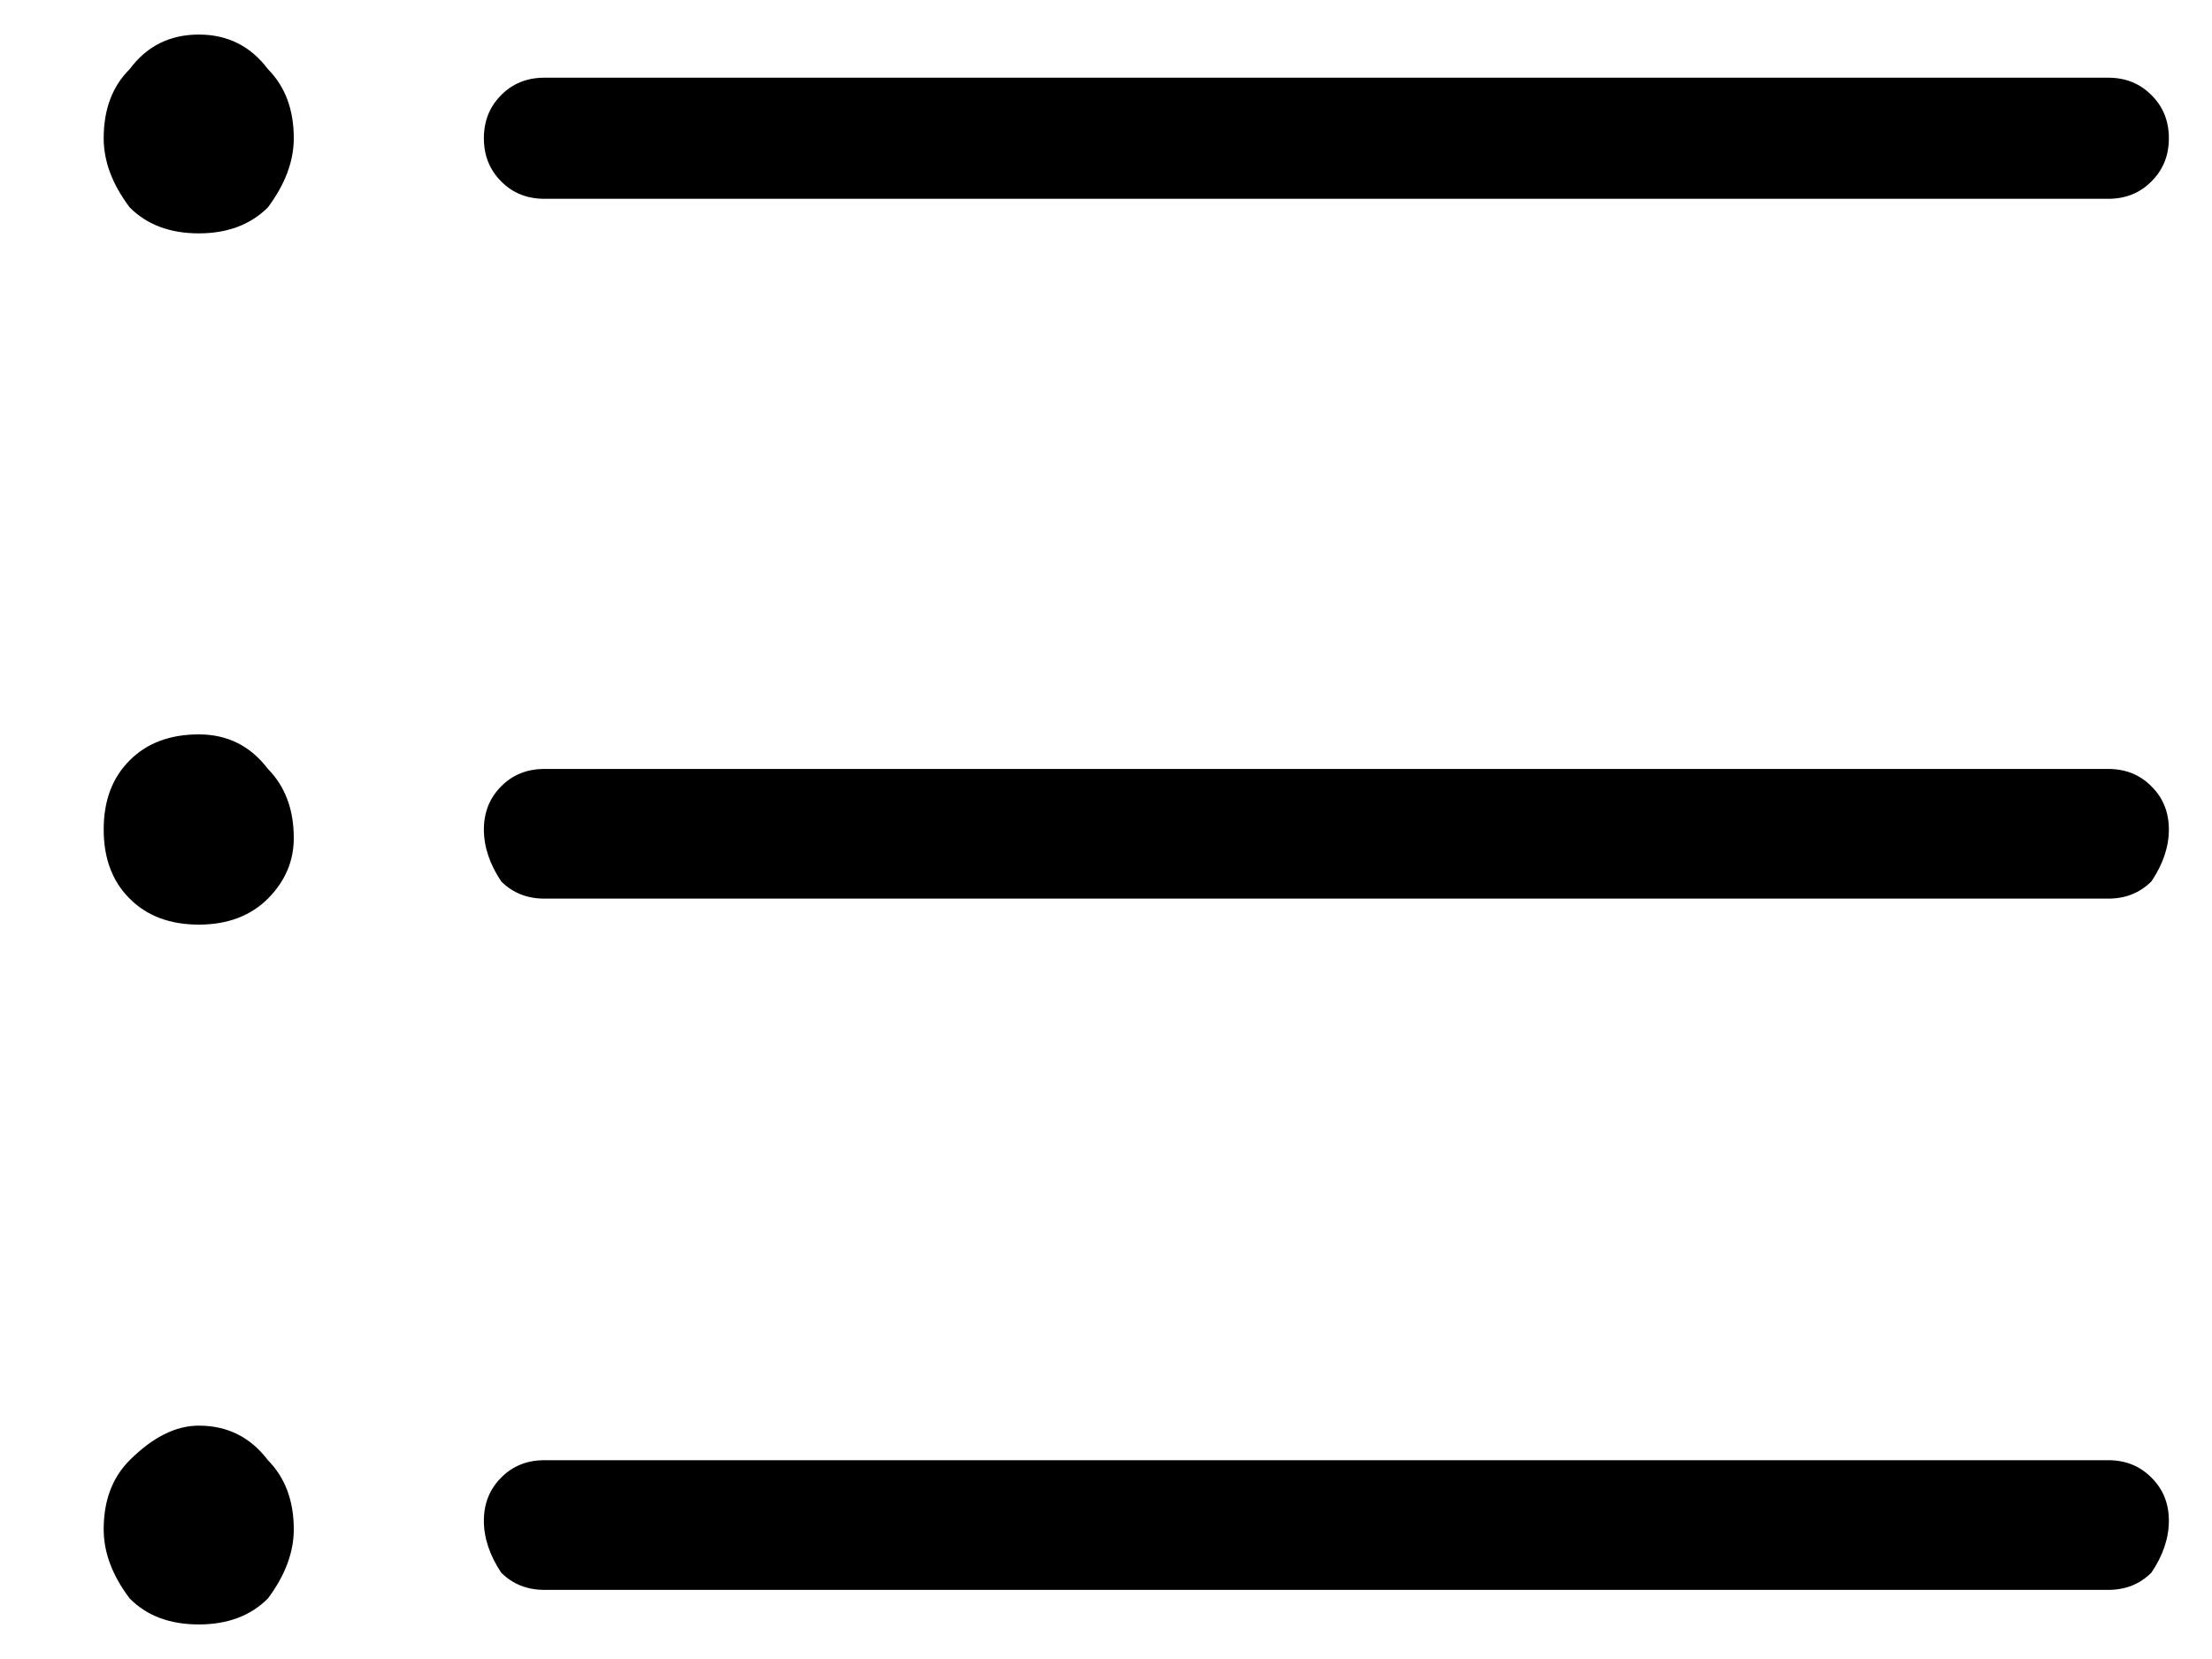
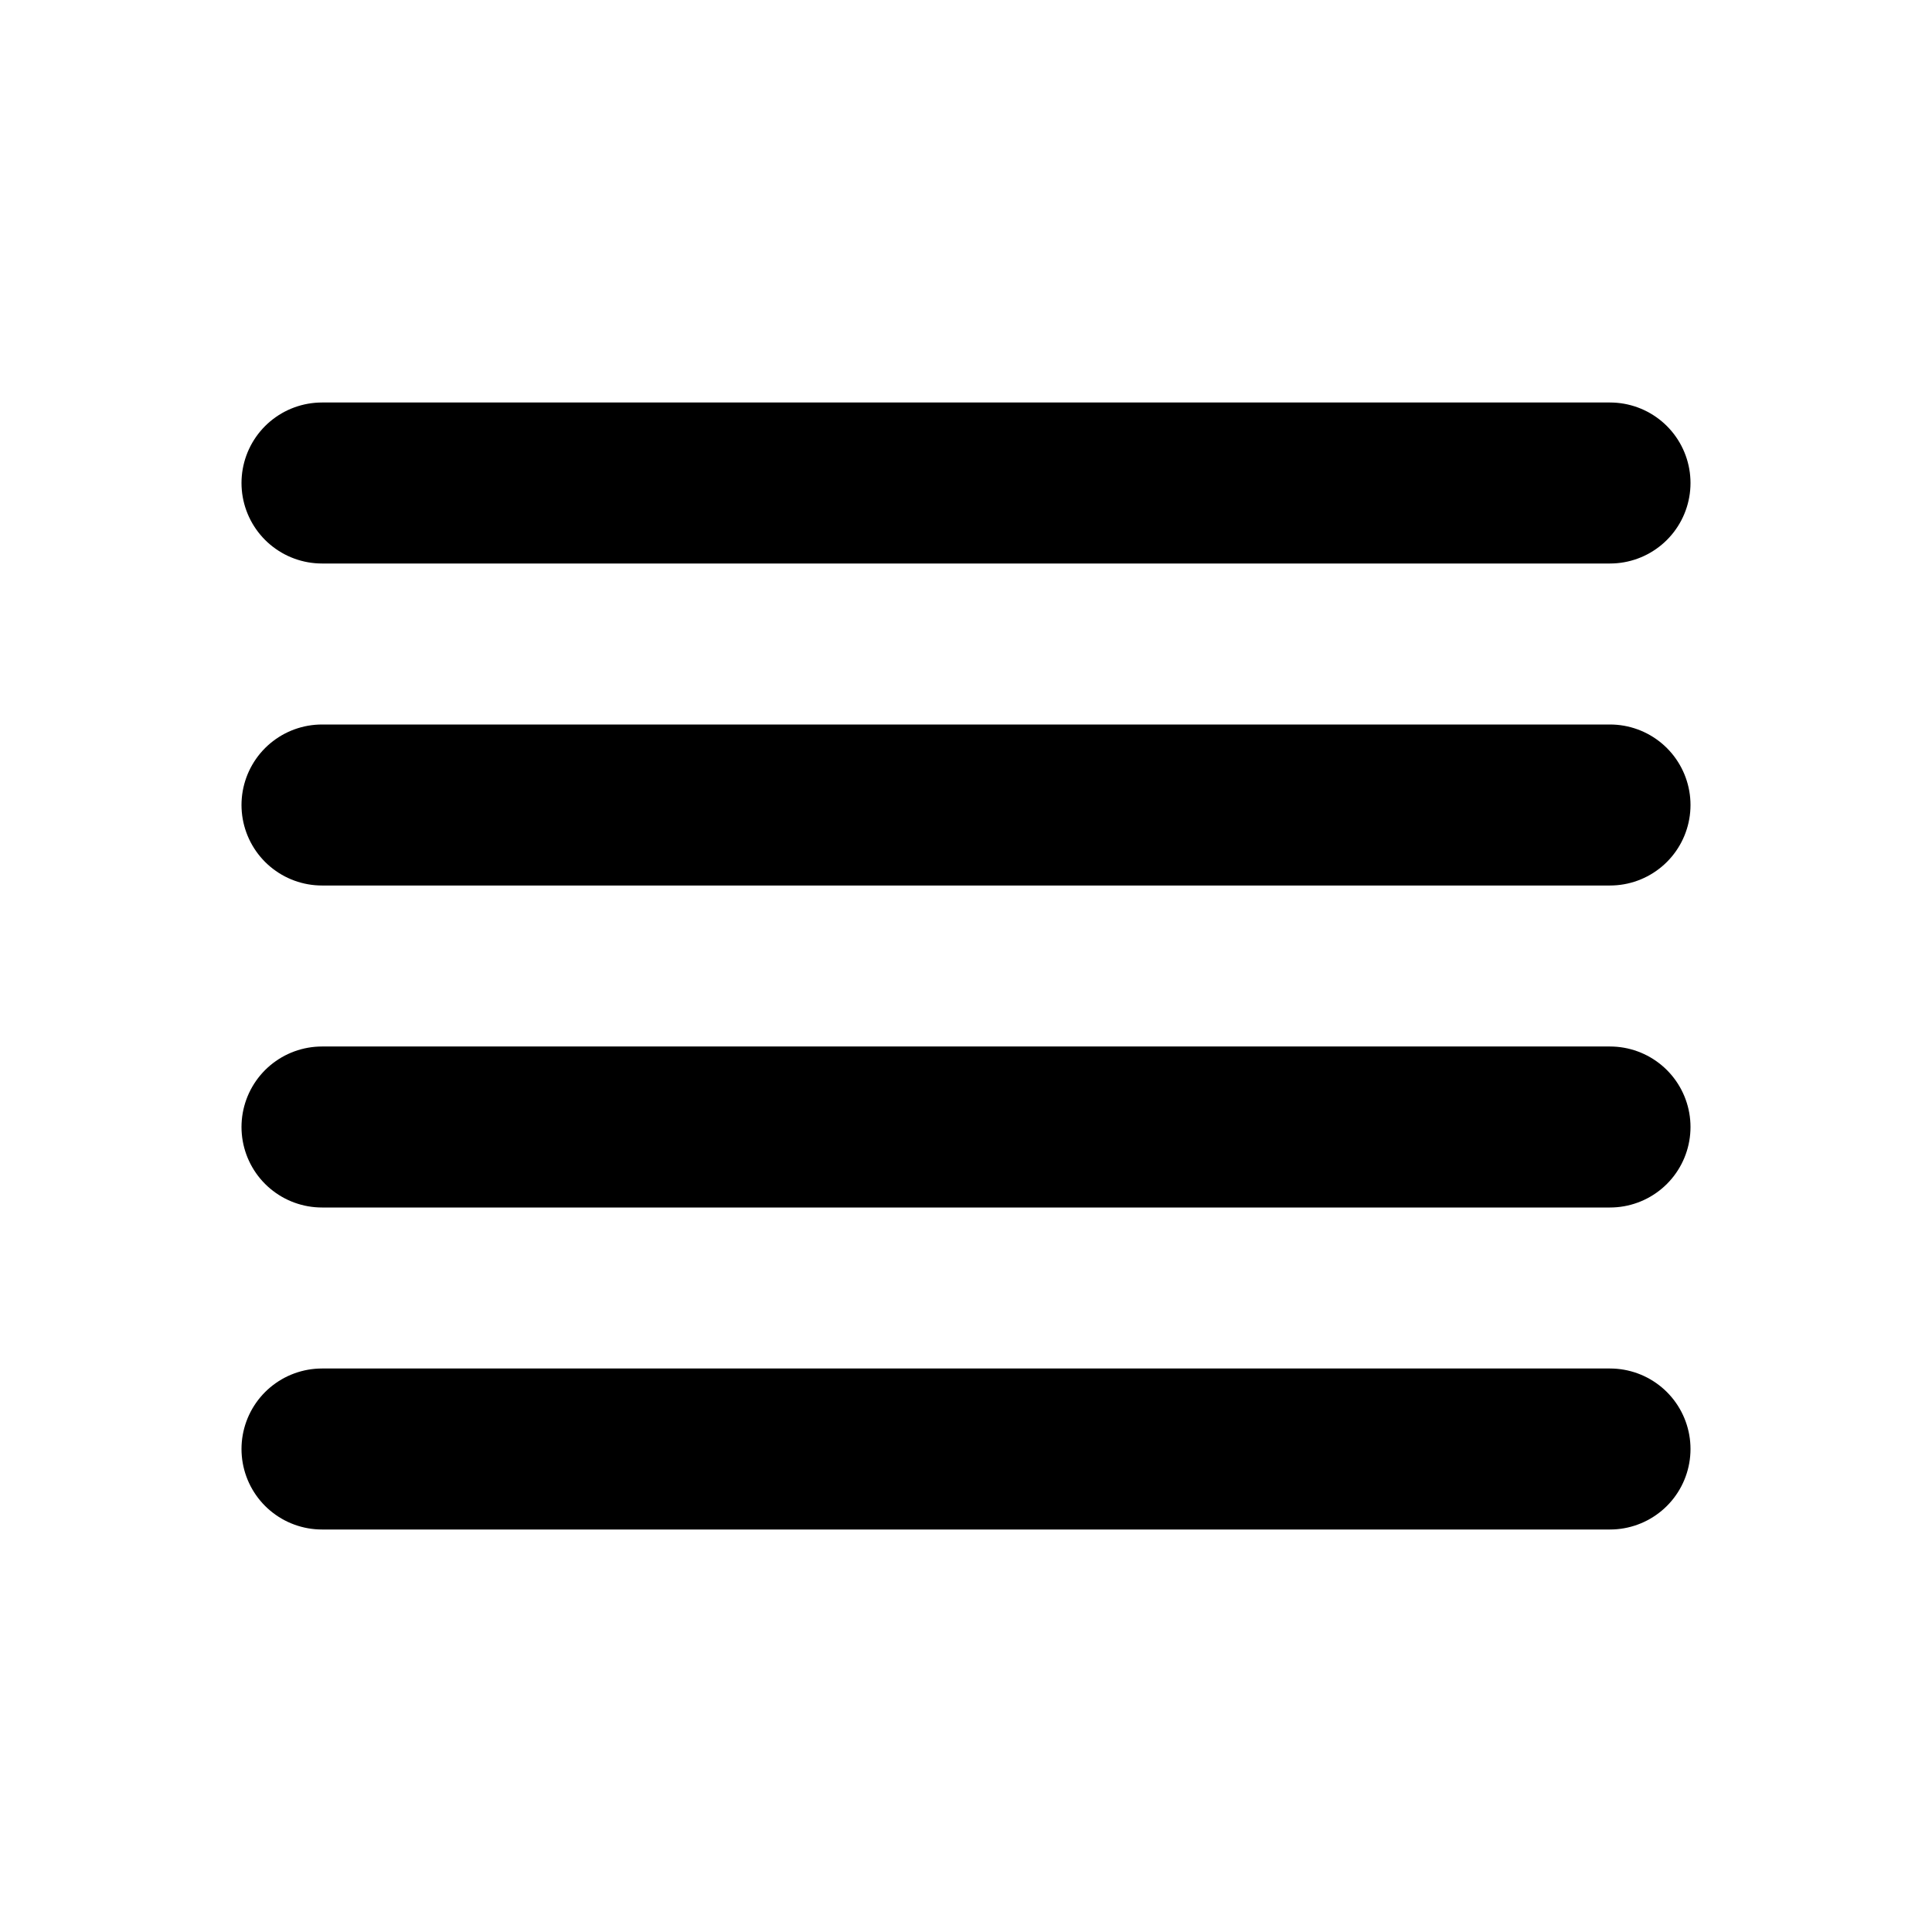
- <svg xmlns="http://www.w3.org/2000/svg" width="16" height="12" viewBox="0 0 16 12" fill="none">
-   <path d="M3.938 1.438H15.25C15.375 1.438 15.479 1.396 15.562 1.312C15.646 1.229 15.688 1.125 15.688 1C15.688 0.875 15.646 0.771 15.562 0.688C15.479 0.604 15.375 0.562 15.25 0.562H3.938C3.812 0.562 3.708 0.604 3.625 0.688C3.542 0.771 3.5 0.875 3.5 1C3.5 1.125 3.542 1.229 3.625 1.312C3.708 1.396 3.812 1.438 3.938 1.438ZM15.25 5.562H3.938C3.812 5.562 3.708 5.604 3.625 5.688C3.542 5.771 3.5 5.875 3.5 6C3.5 6.125 3.542 6.25 3.625 6.375C3.708 6.458 3.812 6.5 3.938 6.5H15.25C15.375 6.5 15.479 6.458 15.562 6.375C15.646 6.25 15.688 6.125 15.688 6C15.688 5.875 15.646 5.771 15.562 5.688C15.479 5.604 15.375 5.562 15.25 5.562ZM15.25 10.562H3.938C3.812 10.562 3.708 10.604 3.625 10.688C3.542 10.771 3.5 10.875 3.5 11C3.5 11.125 3.542 11.25 3.625 11.375C3.708 11.458 3.812 11.5 3.938 11.5H15.25C15.375 11.5 15.479 11.458 15.562 11.375C15.646 11.25 15.688 11.125 15.688 11C15.688 10.875 15.646 10.771 15.562 10.688C15.479 10.604 15.375 10.562 15.25 10.562ZM1.438 0.25C1.229 0.25 1.062 0.333 0.938 0.5C0.812 0.625 0.75 0.792 0.75 1C0.75 1.167 0.812 1.333 0.938 1.5C1.062 1.625 1.229 1.688 1.438 1.688C1.646 1.688 1.812 1.625 1.938 1.5C2.062 1.333 2.125 1.167 2.125 1C2.125 0.792 2.062 0.625 1.938 0.5C1.812 0.333 1.646 0.25 1.438 0.25ZM1.438 5.312C1.229 5.312 1.062 5.375 0.938 5.5C0.812 5.625 0.75 5.792 0.75 6C0.75 6.208 0.812 6.375 0.938 6.5C1.062 6.625 1.229 6.688 1.438 6.688C1.646 6.688 1.812 6.625 1.938 6.5C2.062 6.375 2.125 6.229 2.125 6.062C2.125 5.854 2.062 5.688 1.938 5.562C1.812 5.396 1.646 5.312 1.438 5.312ZM1.438 10.312C1.271 10.312 1.104 10.396 0.938 10.562C0.812 10.688 0.75 10.854 0.75 11.062C0.75 11.229 0.812 11.396 0.938 11.562C1.062 11.688 1.229 11.75 1.438 11.75C1.646 11.75 1.812 11.688 1.938 11.562C2.062 11.396 2.125 11.229 2.125 11.062C2.125 10.854 2.062 10.688 1.938 10.562C1.812 10.396 1.646 10.312 1.438 10.312Z" fill="black" />
+ <svg xmlns="http://www.w3.org/2000/svg" class="h-6 w-6" fill="none" viewBox="0 0 24 24" stroke="currentColor" stroke-width="2">
+   <path stroke-linecap="round" stroke-linejoin="round" d="M4 6h16M4 10h16M4 14h16M4 18h16" />
</svg>
